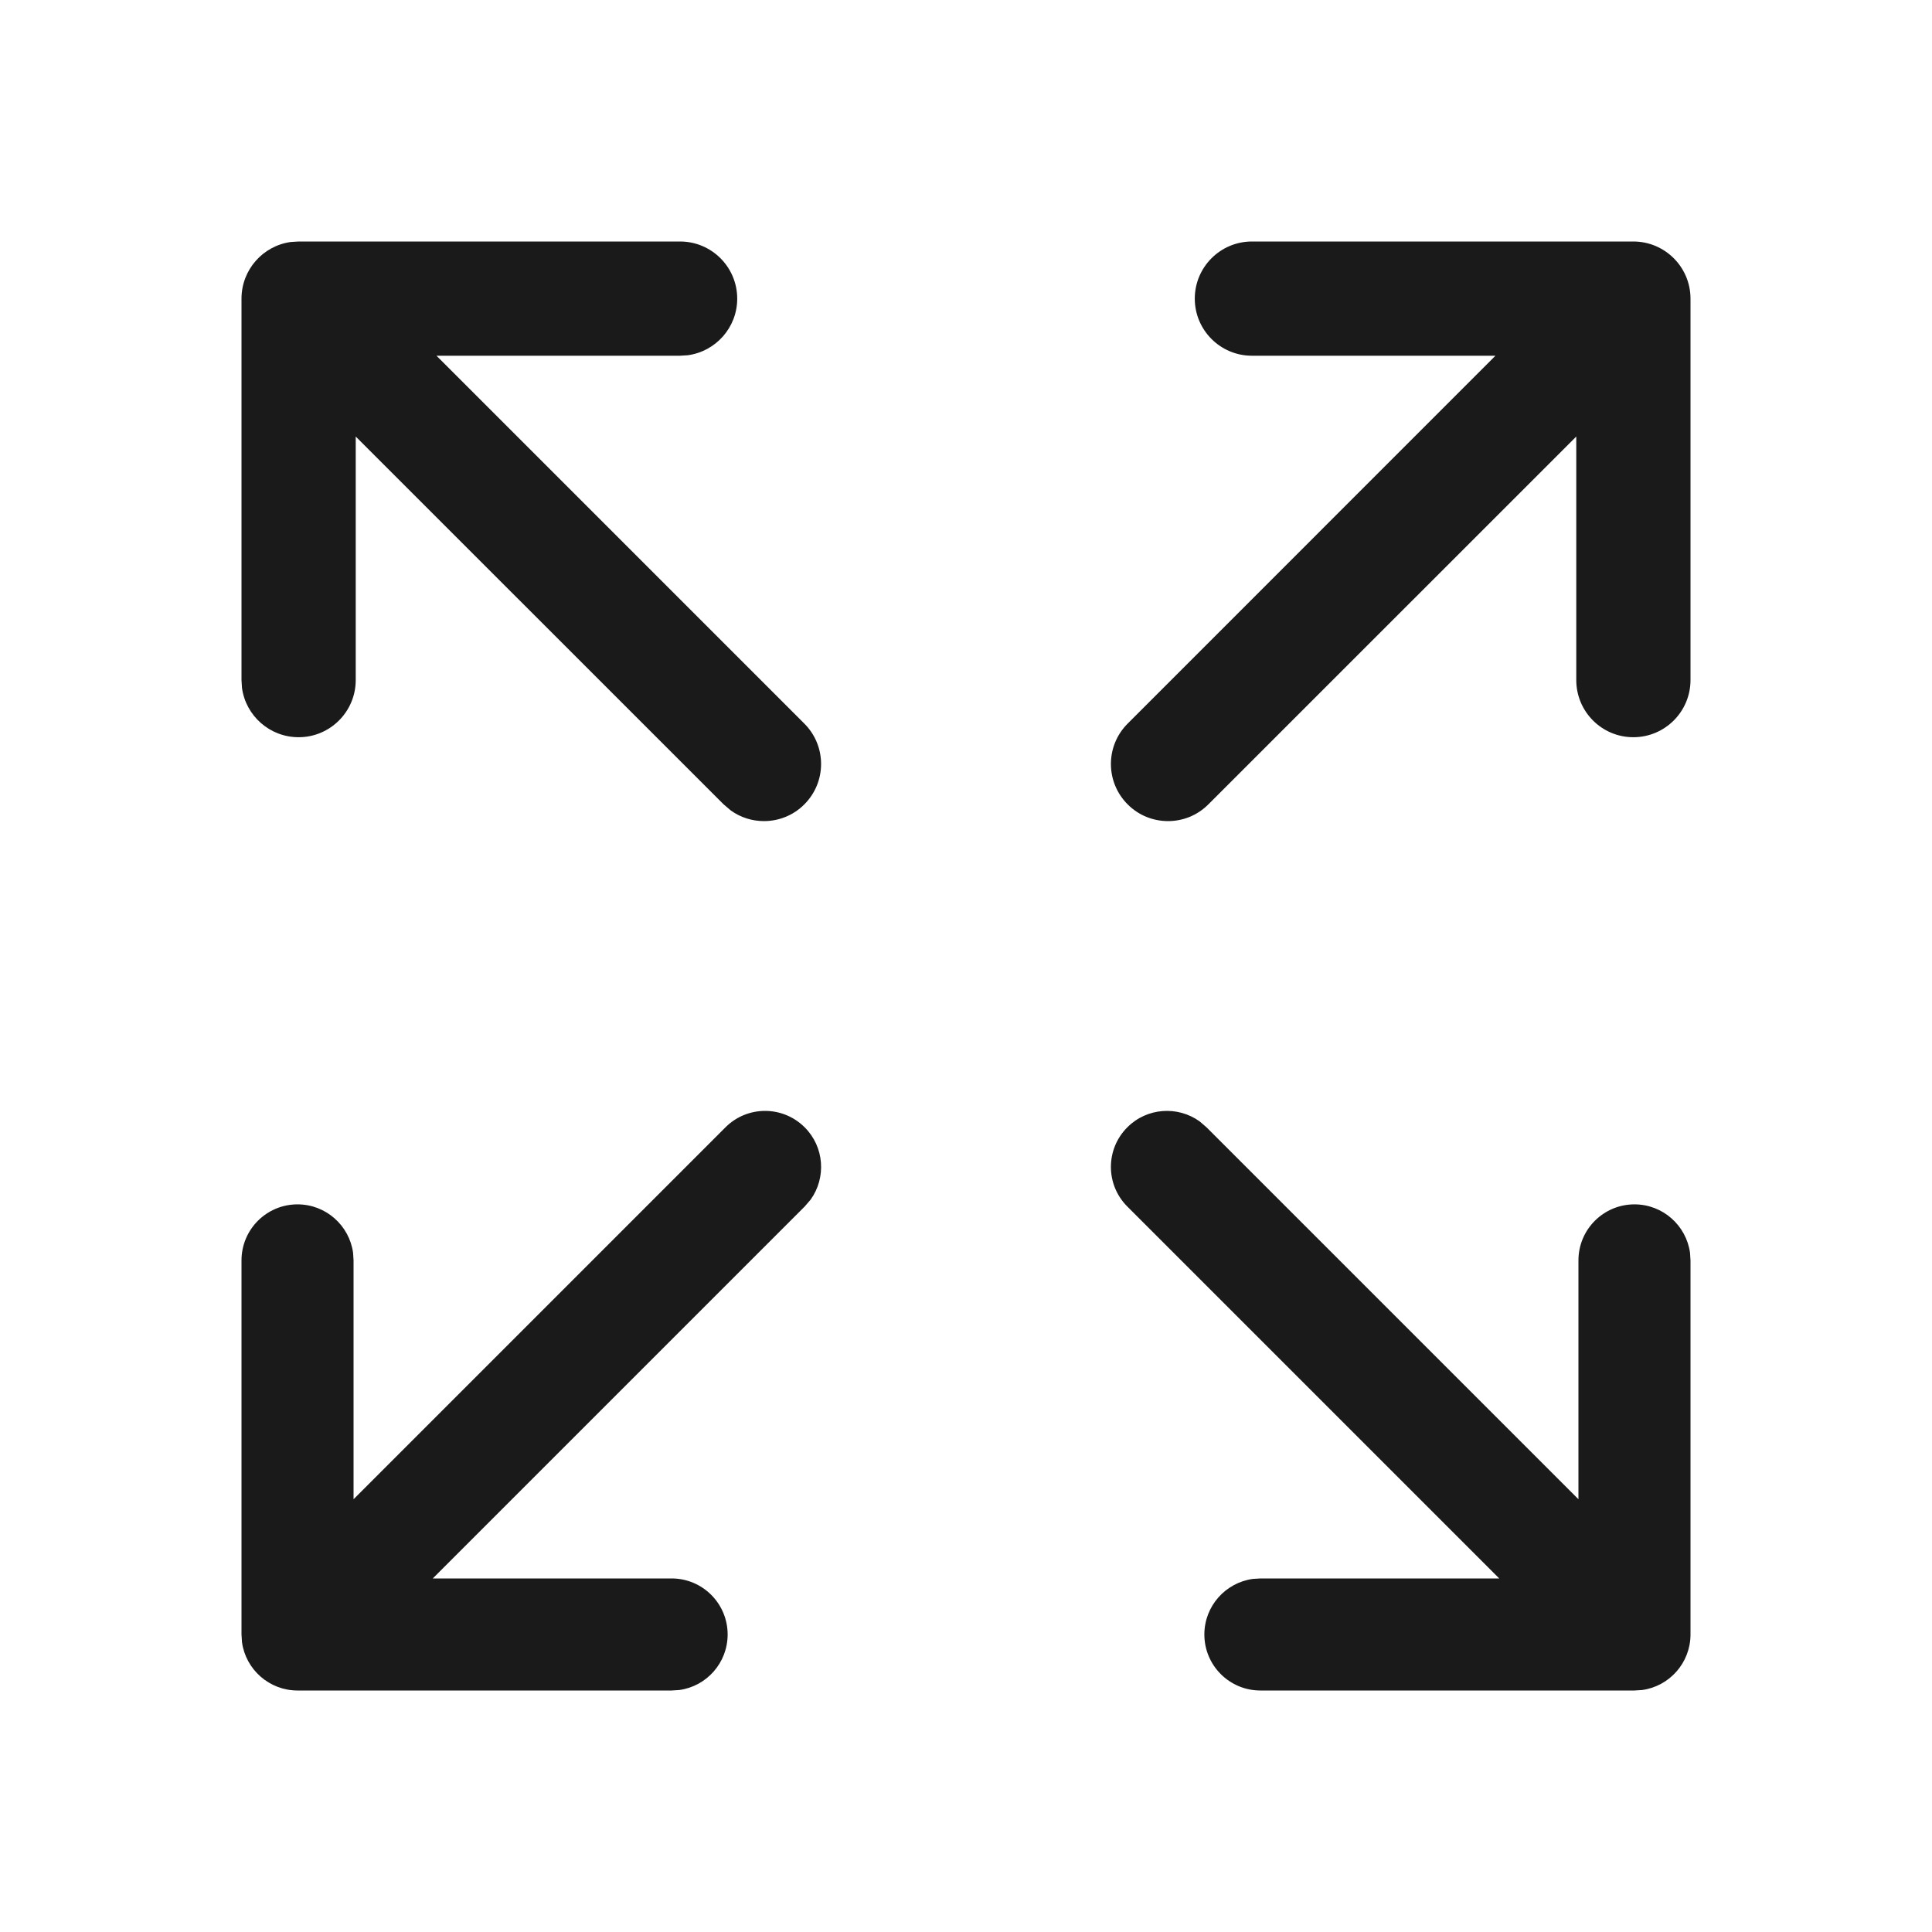
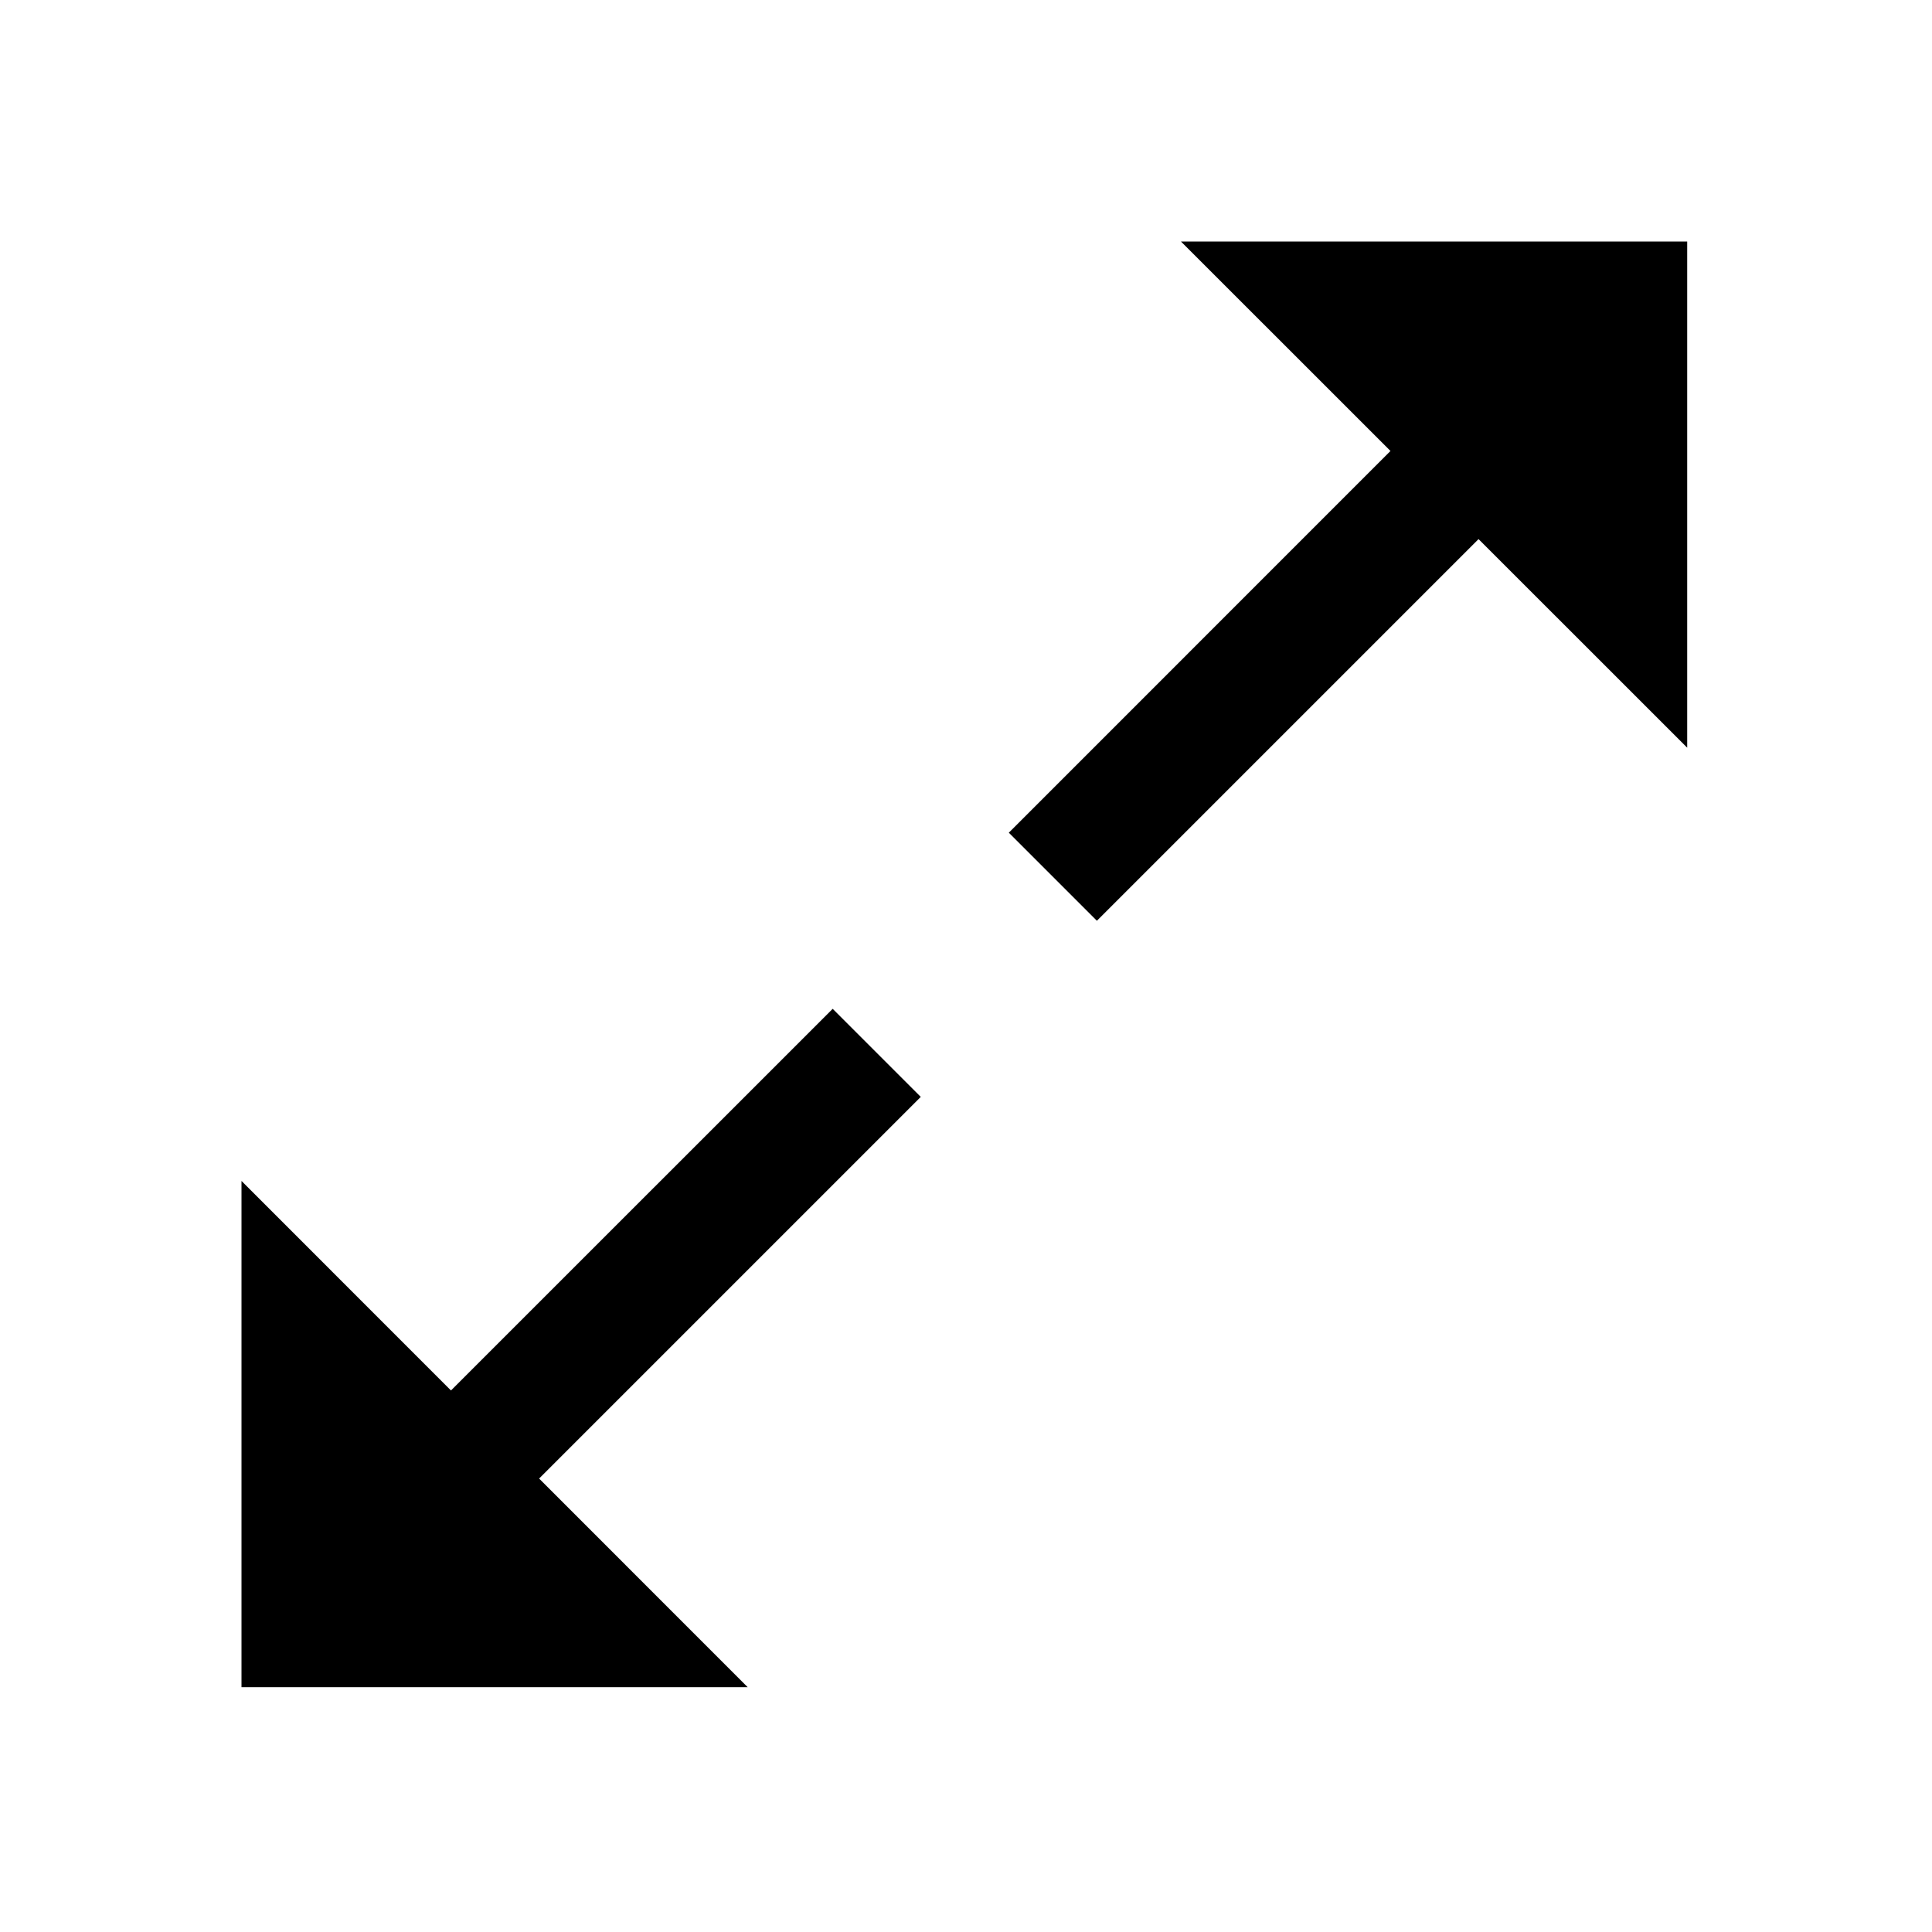
<svg xmlns="http://www.w3.org/2000/svg" width="24px" height="24px" viewBox="0 0 24 24" version="1.1">
-   <g id="Component-/-icon-/-16px-/-Richtext-/-Expand" stroke="none" stroke-width="1" fill="none" fill-rule="evenodd">
-     <g id="Component-/-icon-/-16px-/-Richtext-/-Indent" fill="#1A1A1A">
-       <g id="full-size-copy-3" transform="translate(3, 3)">
-         <path d="M11.902,10.93 L11.988,11.004 L16.608,15.624 L16.608,12.657 C16.608,12.272 16.92,11.961 17.304,11.961 C17.656,11.961 17.947,12.223 17.994,12.562 L18,12.657 L18,17.304 C18,17.656 17.738,17.948 17.399,17.994 L17.304,18 L12.657,18 C12.272,18 11.961,17.688 11.961,17.304 C11.961,16.952 12.223,16.661 12.562,16.614 L12.657,16.608 L15.624,16.608 L11.004,11.988 C10.732,11.716 10.732,11.276 11.004,11.004 C11.248,10.759 11.63,10.735 11.902,10.93 Z M6.996,11.004 C7.241,11.248 7.265,11.63 7.07,11.902 L6.996,11.988 L2.376,16.608 L5.343,16.608 C5.728,16.608 6.039,16.92 6.039,17.304 C6.039,17.656 5.778,17.948 5.438,17.994 L5.343,18 L0.696,18 C0.344,18 0.052,17.738 0.006,17.399 L9.1038288e-14,17.304 L9.1038288e-14,12.657 C9.1038288e-14,12.272 0.312,11.961 0.696,11.961 C1.048,11.961 1.339,12.223 1.386,12.562 L1.392,12.657 L1.392,15.624 L6.012,11.004 C6.284,10.732 6.724,10.732 6.996,11.004 Z M5.448,-2.26485497e-14 C5.84,-2.26485497e-14 6.158,0.318 6.158,0.71 C6.158,1.069 5.891,1.366 5.544,1.413 L5.448,1.419 L2.422,1.419 L6.992,5.989 C7.269,6.266 7.269,6.715 6.992,6.992 C6.854,7.131 6.672,7.2 6.49,7.2 C6.345,7.2 6.2,7.156 6.077,7.067 L5.989,6.992 L1.419,2.423 L1.419,5.448 C1.419,5.84 1.101,6.158 0.71,6.158 C0.35,6.158 0.053,5.891 0.006,5.545 L9.1038288e-14,5.449 L9.1038288e-14,0.71 C9.1038288e-14,0.35 0.267,0.053 0.613,0.006 L0.71,-2.26485497e-14 L5.448,-2.26485497e-14 Z M17.29,-2.26485497e-14 C17.682,-2.26485497e-14 18,0.318 18,0.71 L18,0.71 L18,5.448 C18,5.84 17.682,6.158 17.29,6.158 C16.898,6.158 16.581,5.84 16.581,5.448 L16.581,5.448 L16.581,2.423 L12.011,6.992 C11.873,7.131 11.691,7.2 11.51,7.2 C11.328,7.2 11.146,7.131 11.008,6.992 C10.731,6.715 10.731,6.266 11.008,5.989 L11.008,5.989 L15.577,1.419 L12.552,1.419 C12.16,1.419 11.842,1.101 11.842,0.71 C11.842,0.318 12.16,-2.26485497e-14 12.552,-2.26485497e-14 L12.552,-2.26485497e-14 Z" id="Combined-Shape" />
+   <defs />
+   <g id="Icons" stroke="none" stroke-width="1" fill-rule="evenodd">
+     <g id="MC-icon-set" transform="translate(-168, -696)" fill="#000000">
+       <g id="Actions" transform="translate(24, 648)">
+         <g id="Expand" transform="translate(144, 48)">
+           <path d="M10.344,12.532 L11.438,13.626 L6.697,18.367 L9.288,20.959 L3,20.959 L3,14.67 L5.602,17.273 L10.344,12.532 Z M20.959,3 L20.959,9.288 L18.367,6.697 L13.626,11.438 L12.532,10.344 L17.273,5.602 L14.67,3 L20.959,3 Z" id="shape" />
+         </g>
      </g>
    </g>
  </g>
</svg>
